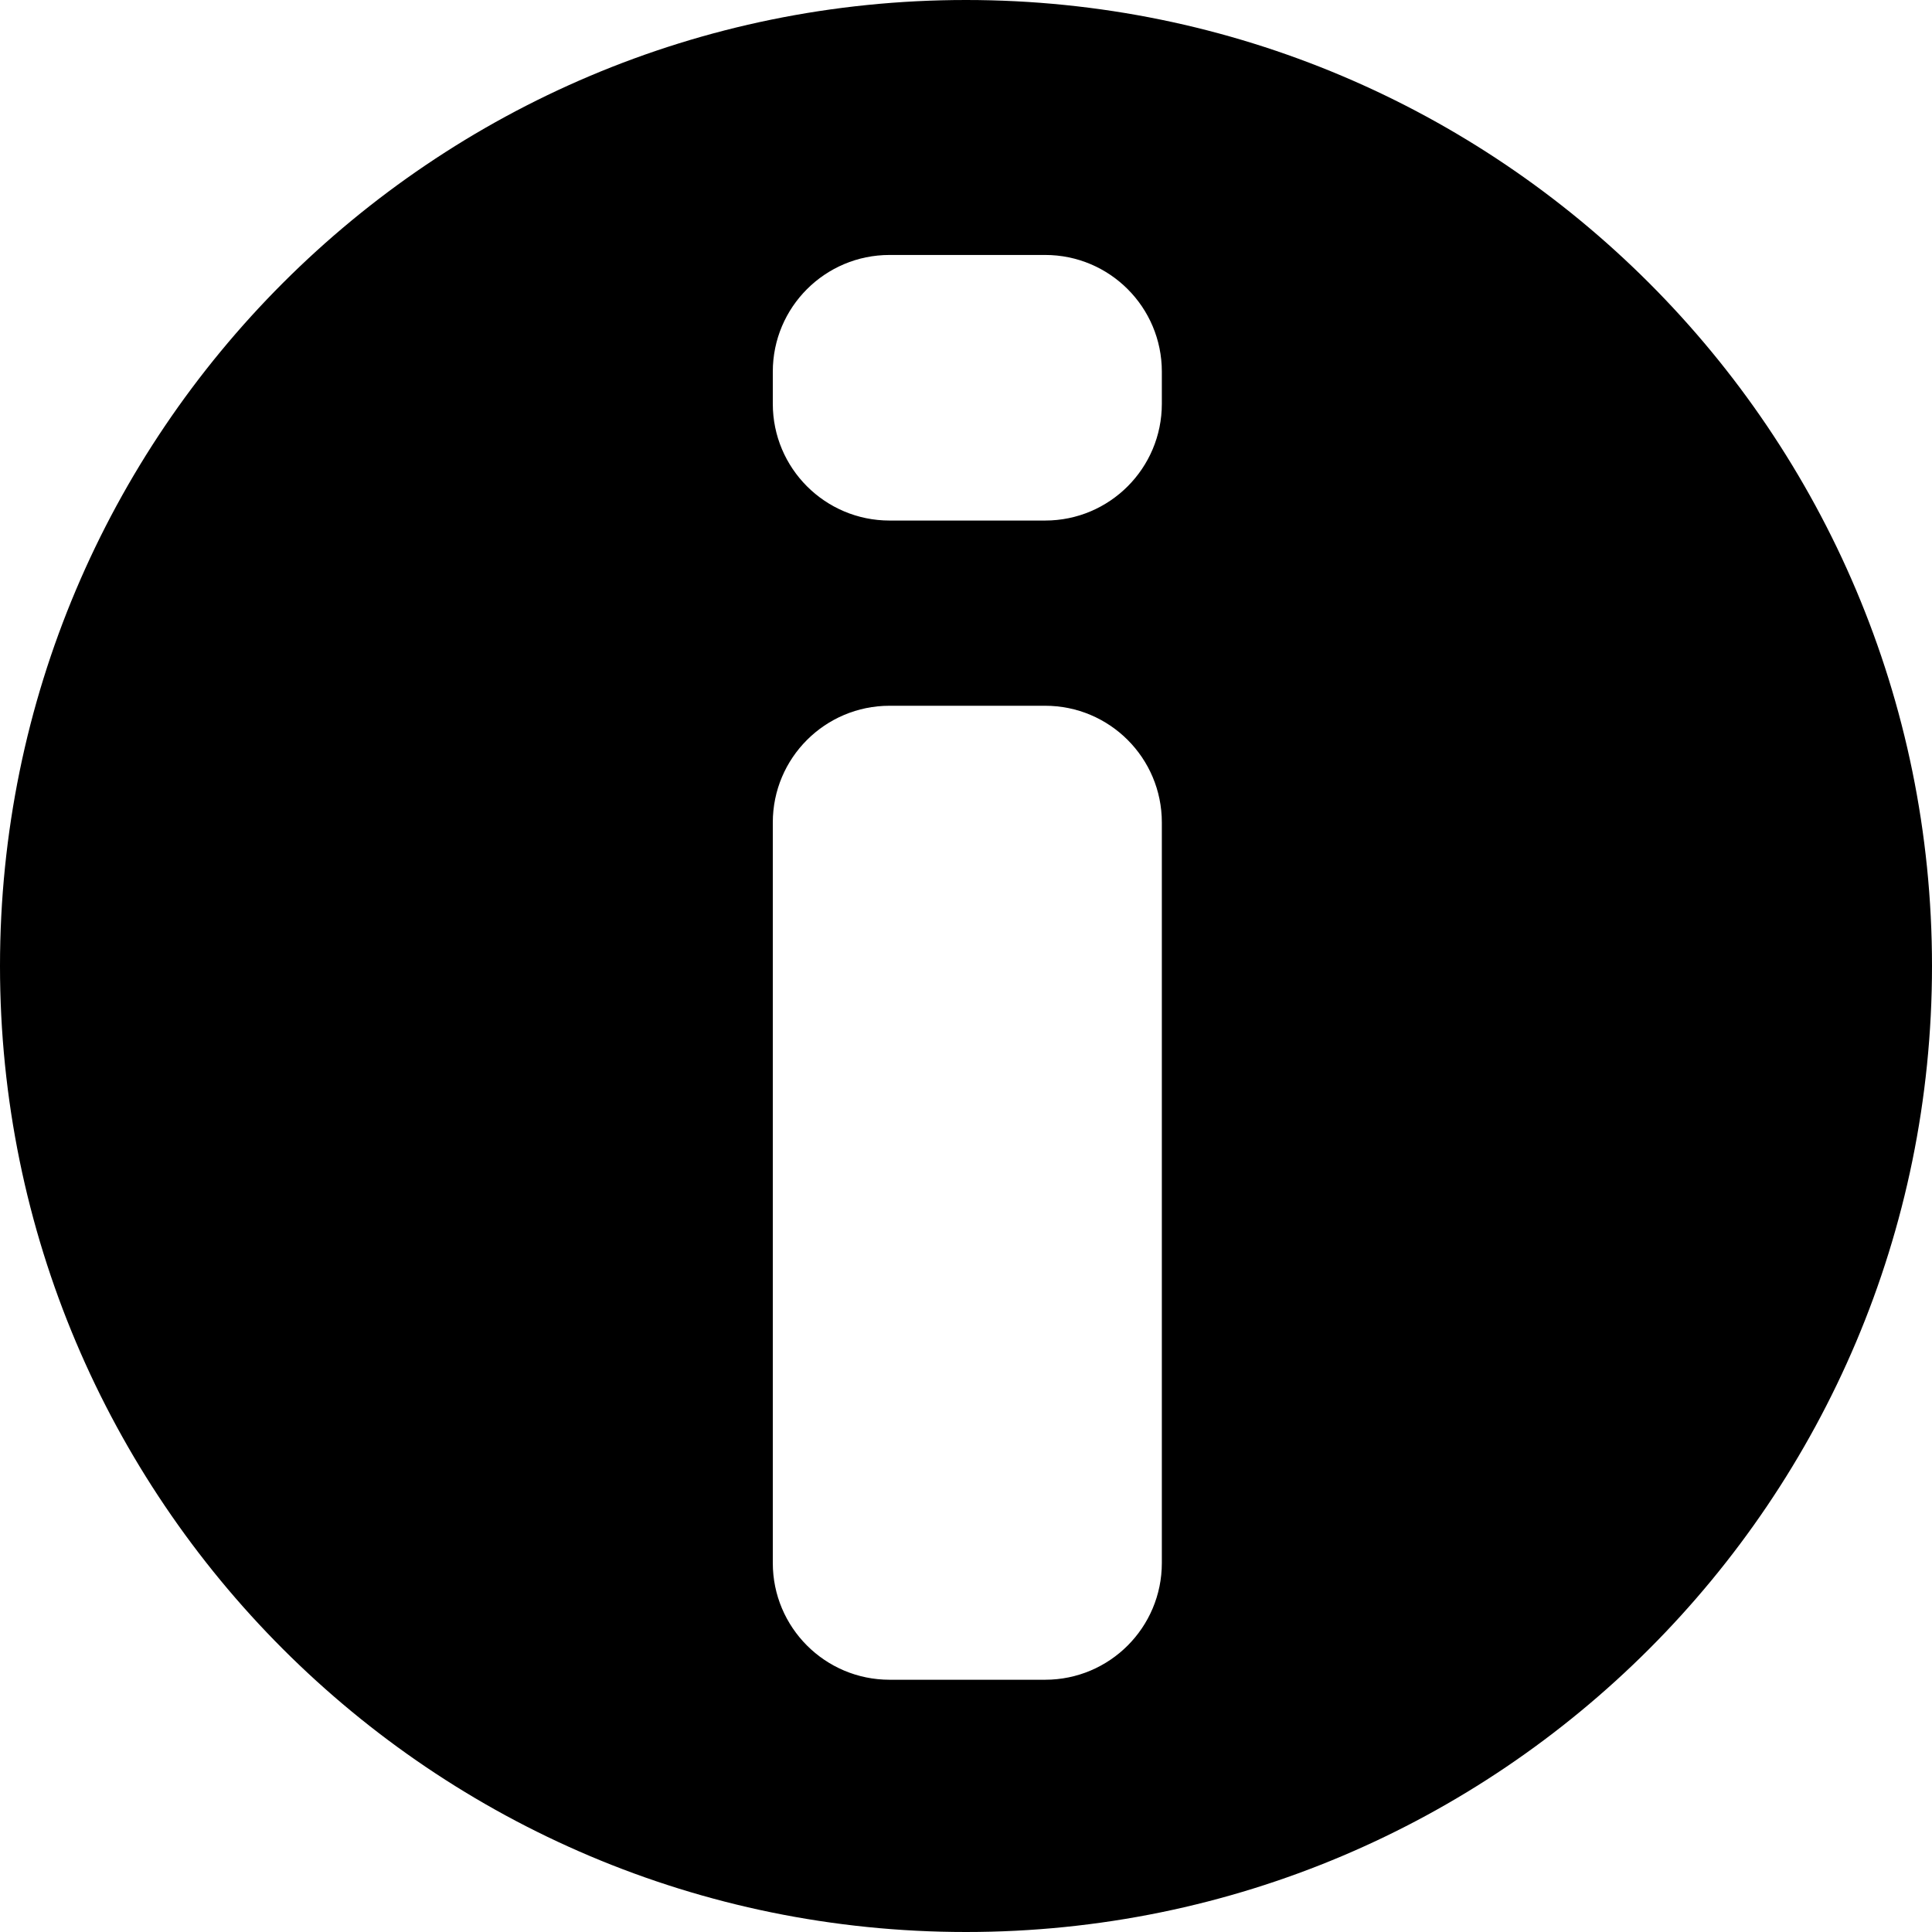
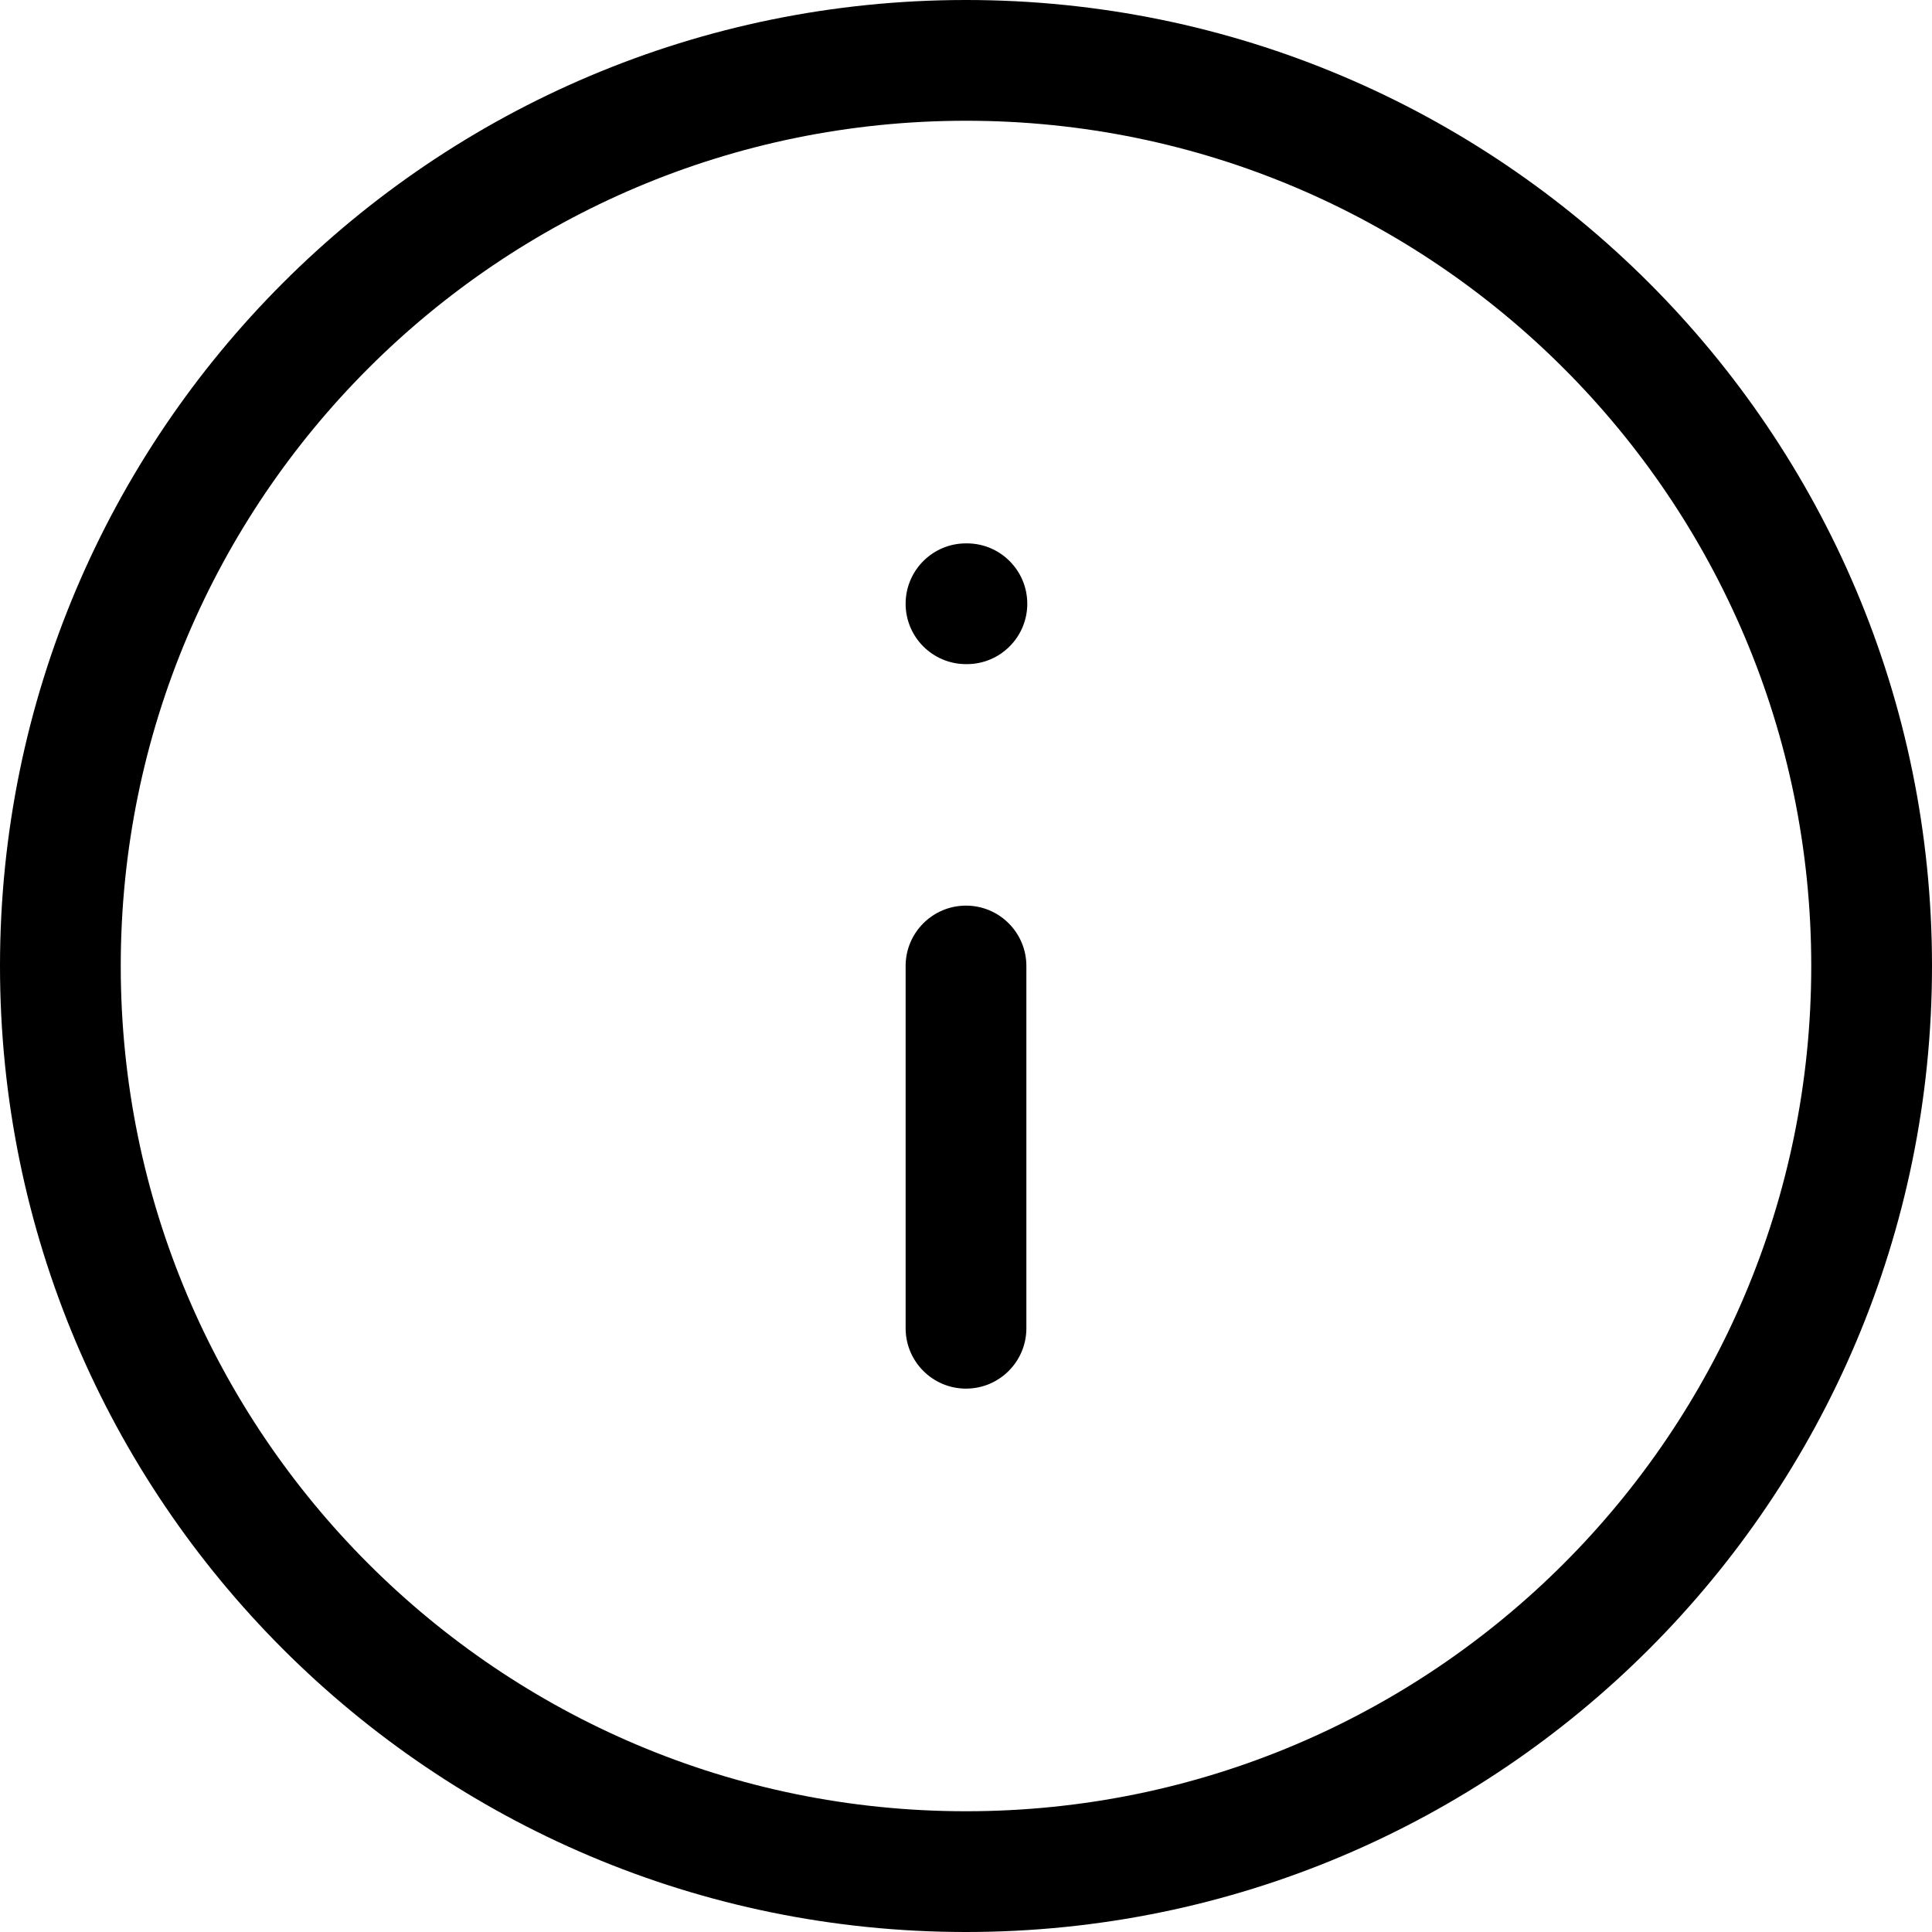
- <svg xmlns="http://www.w3.org/2000/svg" width="30" height="30" viewBox="0 0 30 30" fill="none">
-   <path fill-rule="evenodd" clip-rule="evenodd" d="M15 30C23.284 30 30 23.284 30 15C30 6.716 23.284 0 15 0C6.716 0 0 6.716 0 15C0 23.284 6.716 30 15 30ZM16.229 8.083C17.23 8.083 18.041 7.271 18.041 6.27V5.771C18.041 4.77 17.23 3.959 16.229 3.959H13.813C12.812 3.959 12 4.77 12 5.771L12 6.27C12 7.271 12.812 8.083 13.813 8.083L16.229 8.083ZM16.229 26.083C17.23 26.083 18.041 25.271 18.041 24.27L18.041 12.771C18.041 11.77 17.23 10.959 16.229 10.959H13.813C12.812 10.959 12 11.77 12 12.771L12 24.27C12 25.271 12.812 26.083 13.813 26.083H16.229Z" fill="black" />
+ <svg xmlns="http://www.w3.org/2000/svg" width="32" height="32" viewBox="0 0 32 32" fill="none">
+   <path fill-rule="evenodd" clip-rule="evenodd" d="M16 2C8.268 2 2 8.268 2 16C2 23.732 8.268 30 16 30C23.732 30 30 23.732 30 16C30 8.268 23.732 2 16 2ZM0 16C0 7.163 7.163 0 16 0C24.837 0 32 7.163 32 16C32 24.837 24.837 32 16 32C7.163 32 0 24.837 0 16Z" fill="black" />
+   <path fill-rule="evenodd" clip-rule="evenodd" d="M16 15C16.552 15 17 15.448 17 16V22C17 22.552 16.552 23 16 23C15.448 23 15 22.552 15 22V16C15 15.448 15.448 15 16 15Z" fill="black" />
+   <path fill-rule="evenodd" clip-rule="evenodd" d="M15 10C15 9.448 15.448 9 16 9H16.015C16.567 9 17.015 9.448 17.015 10C17.015 10.552 16.567 11 16.015 11H16C15.448 11 15 10.552 15 10Z" fill="black" />
</svg>
